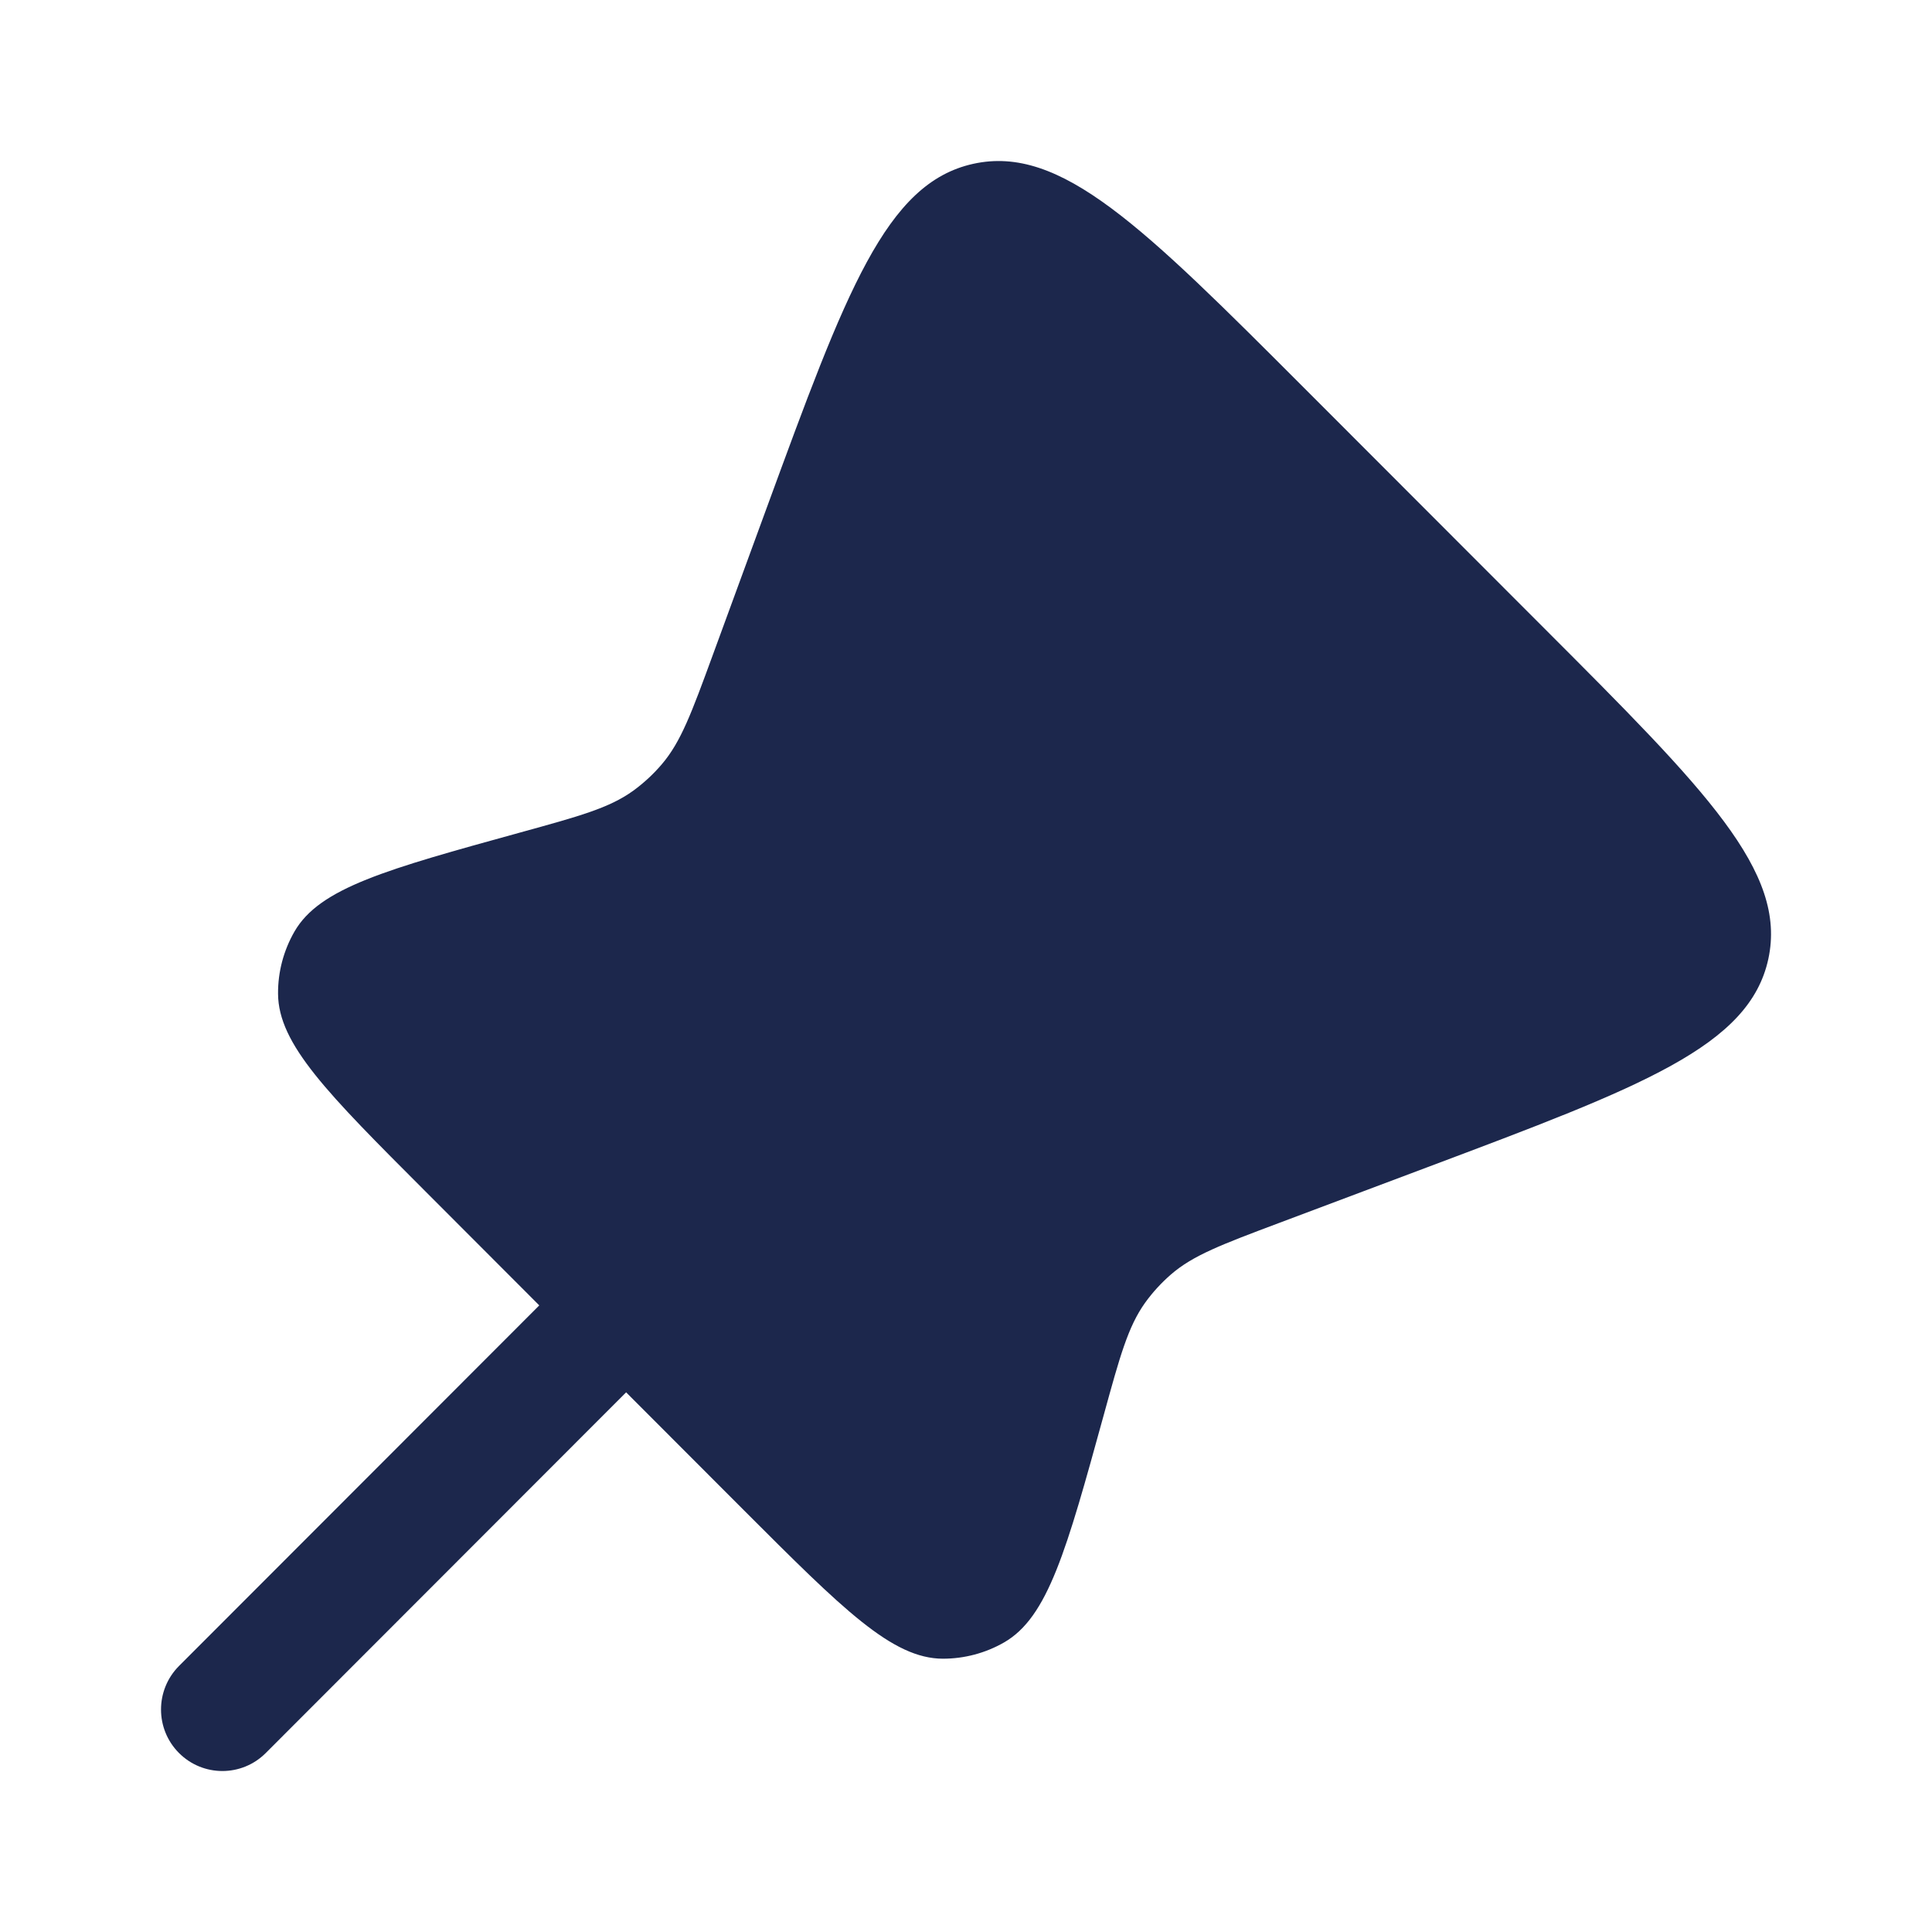
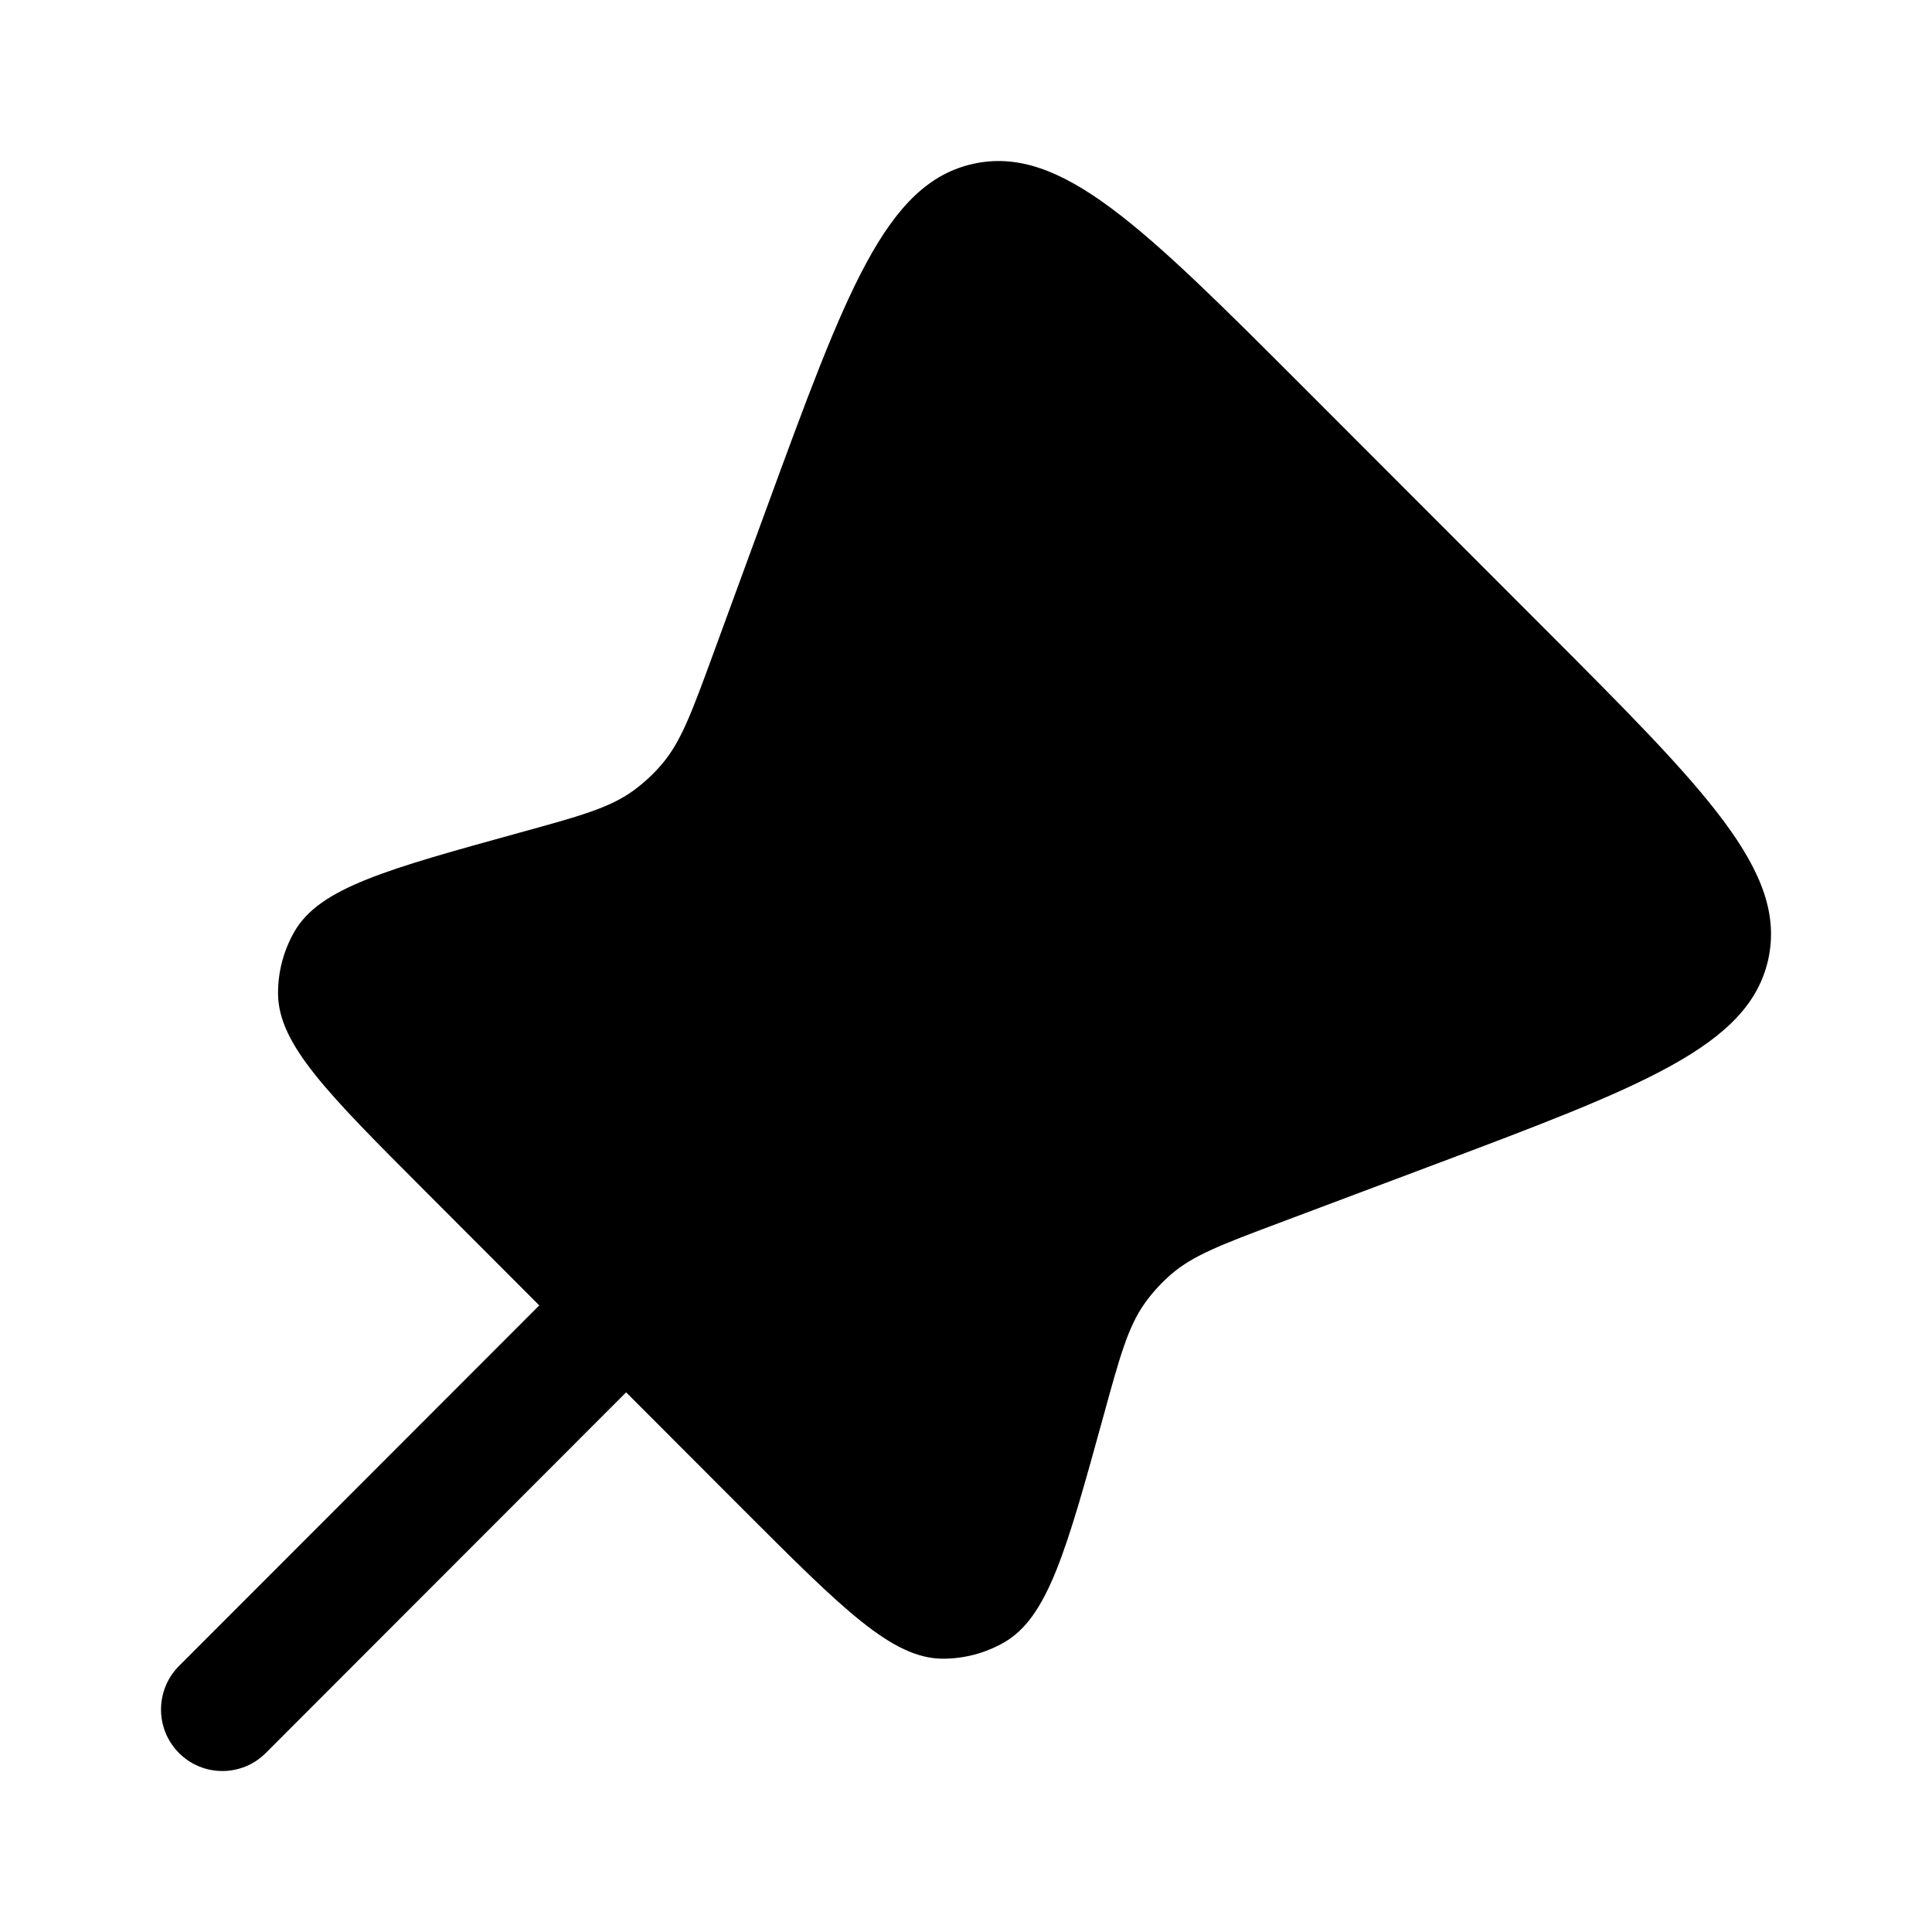
- <svg xmlns="http://www.w3.org/2000/svg" width="800px" height="800px" viewBox="0 0 24 24" fill="none">
-   <path d="M19.183 7.805L16.219 4.838C14.192 2.809 13.179 1.795 12.09 2.035C11.002 2.275 10.509 3.622 9.522 6.315L8.854 8.138C8.591 8.856 8.459 9.215 8.222 9.493C8.116 9.618 7.995 9.729 7.863 9.825C7.566 10.038 7.198 10.139 6.461 10.342C4.801 10.8 3.971 11.029 3.658 11.572C3.523 11.807 3.452 12.073 3.454 12.345C3.458 12.972 4.067 13.581 5.285 14.8L6.699 16.216L2.223 20.696C1.926 20.995 1.926 21.478 2.223 21.776C2.521 22.075 3.004 22.075 3.302 21.776L7.778 17.296L9.244 18.764C10.47 19.99 11.083 20.604 11.713 20.605C11.979 20.605 12.24 20.536 12.471 20.404C13.019 20.091 13.249 19.255 13.71 17.582C13.912 16.847 14.013 16.48 14.225 16.183C14.318 16.054 14.426 15.936 14.547 15.831C14.822 15.593 15.179 15.459 15.892 15.191L17.736 14.498C20.4 13.497 21.732 12.997 21.967 11.912C22.201 10.826 21.195 9.819 19.183 7.805Z" fill="#1C274C" />
+ <svg xmlns="http://www.w3.org/2000/svg" width="24" height="24" viewBox="0 0 24 24" fill="none">
+   <path d="M19.183 7.805L16.219 4.838C14.192 2.809 13.179 1.795 12.09 2.035C11.002 2.275 10.509 3.622 9.522 6.315L8.854 8.138C8.591 8.856 8.459 9.215 8.222 9.493C8.116 9.618 7.995 9.729 7.863 9.825C7.566 10.038 7.198 10.139 6.461 10.342C4.801 10.8 3.971 11.029 3.658 11.572C3.523 11.807 3.452 12.073 3.454 12.345C3.458 12.972 4.067 13.581 5.285 14.8L6.699 16.216L2.223 20.696C1.926 20.995 1.926 21.478 2.223 21.776C2.521 22.075 3.004 22.075 3.302 21.776L7.778 17.296L9.244 18.764C10.47 19.99 11.083 20.604 11.713 20.605C11.979 20.605 12.24 20.536 12.471 20.404C13.019 20.091 13.249 19.255 13.71 17.582C13.912 16.847 14.013 16.48 14.225 16.183C14.318 16.054 14.426 15.936 14.547 15.831C14.822 15.593 15.179 15.459 15.892 15.191L17.736 14.498C20.4 13.497 21.732 12.997 21.967 11.912C22.201 10.826 21.195 9.819 19.183 7.805Z" fill="currentColor" />
</svg>
